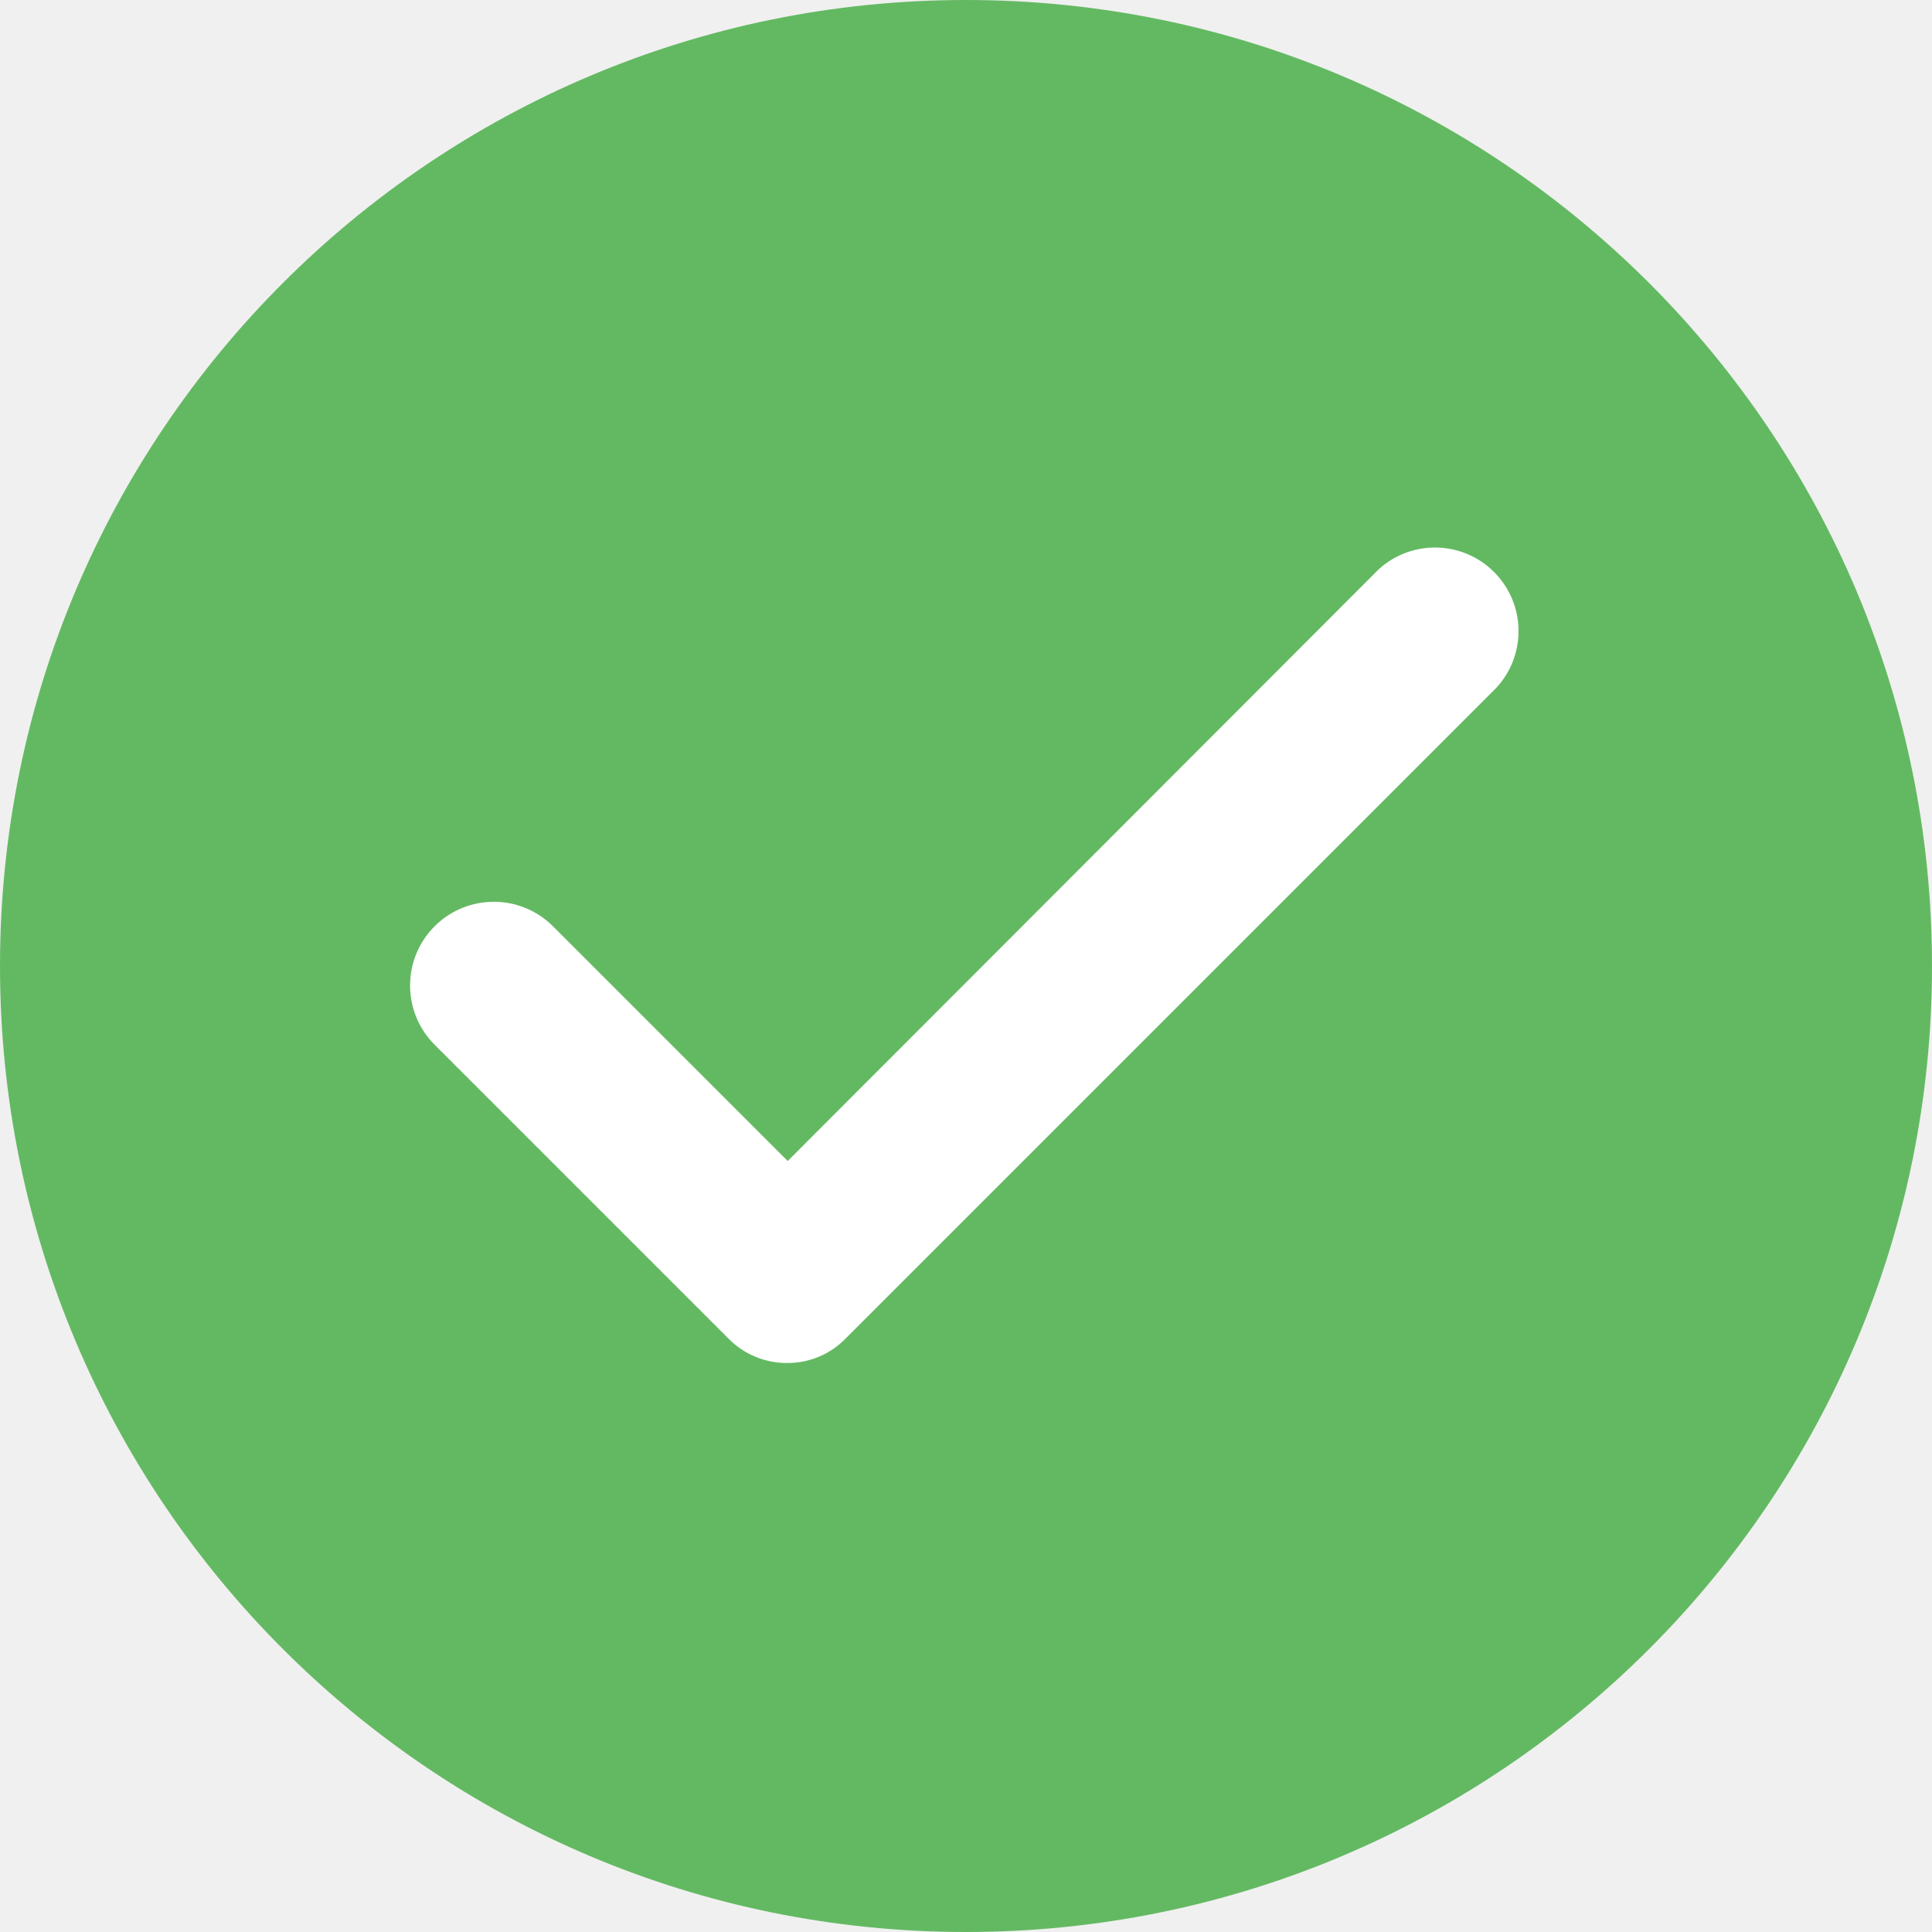
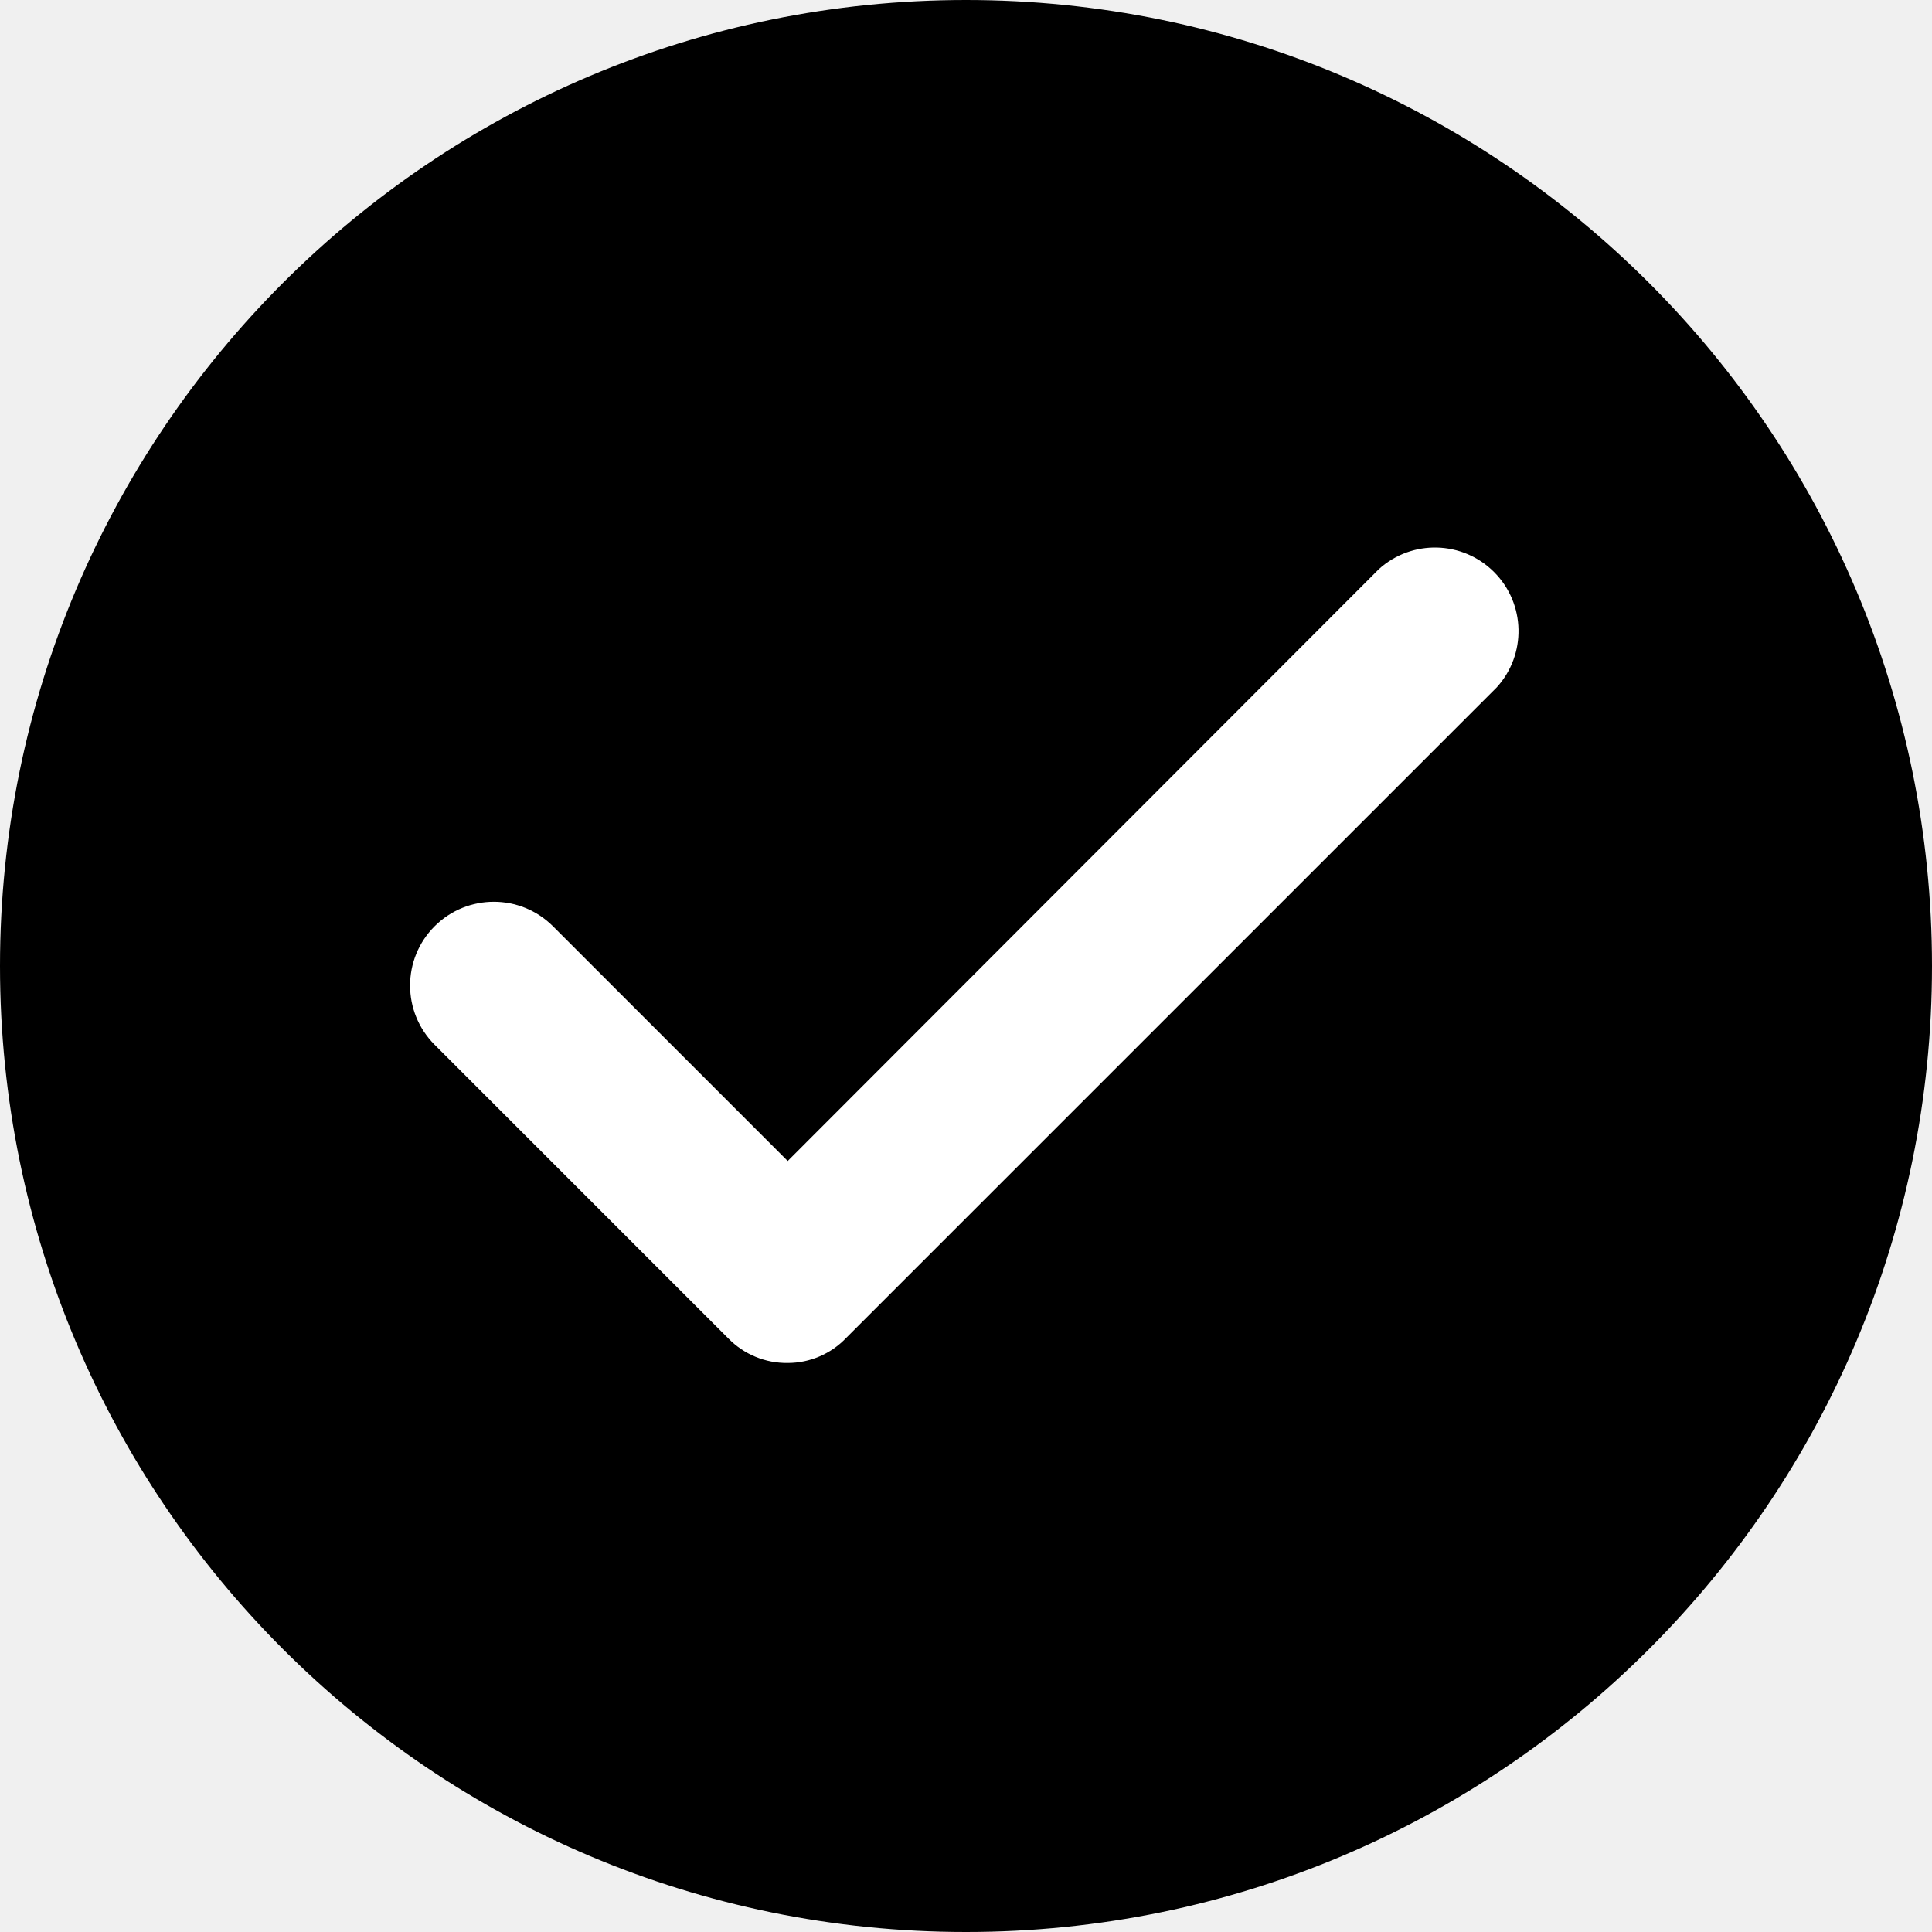
<svg xmlns="http://www.w3.org/2000/svg" viewBox="0 0 27.74 27.74">
  <g data-name="レイヤー 2">
    <g data-name="レイヤー 1">
-       <circle cx="13.87" cy="13.87" r="13.87" fill="#63b962" />
+       <circle cx="13.87" cy="13.87" r="13.87" />
      <path d="M11.31 19.57a1.17 1.17 0 01-.85-.35L6.24 15a1.2 1.2 0 011.7-1.7l3.37 3.37 8.49-8.5a1.2 1.2 0 011.69 1.7l-9.34 9.34a1.16 1.16 0 01-.84.36z" fill="#fff" />
    </g>
  </g>
</svg>
